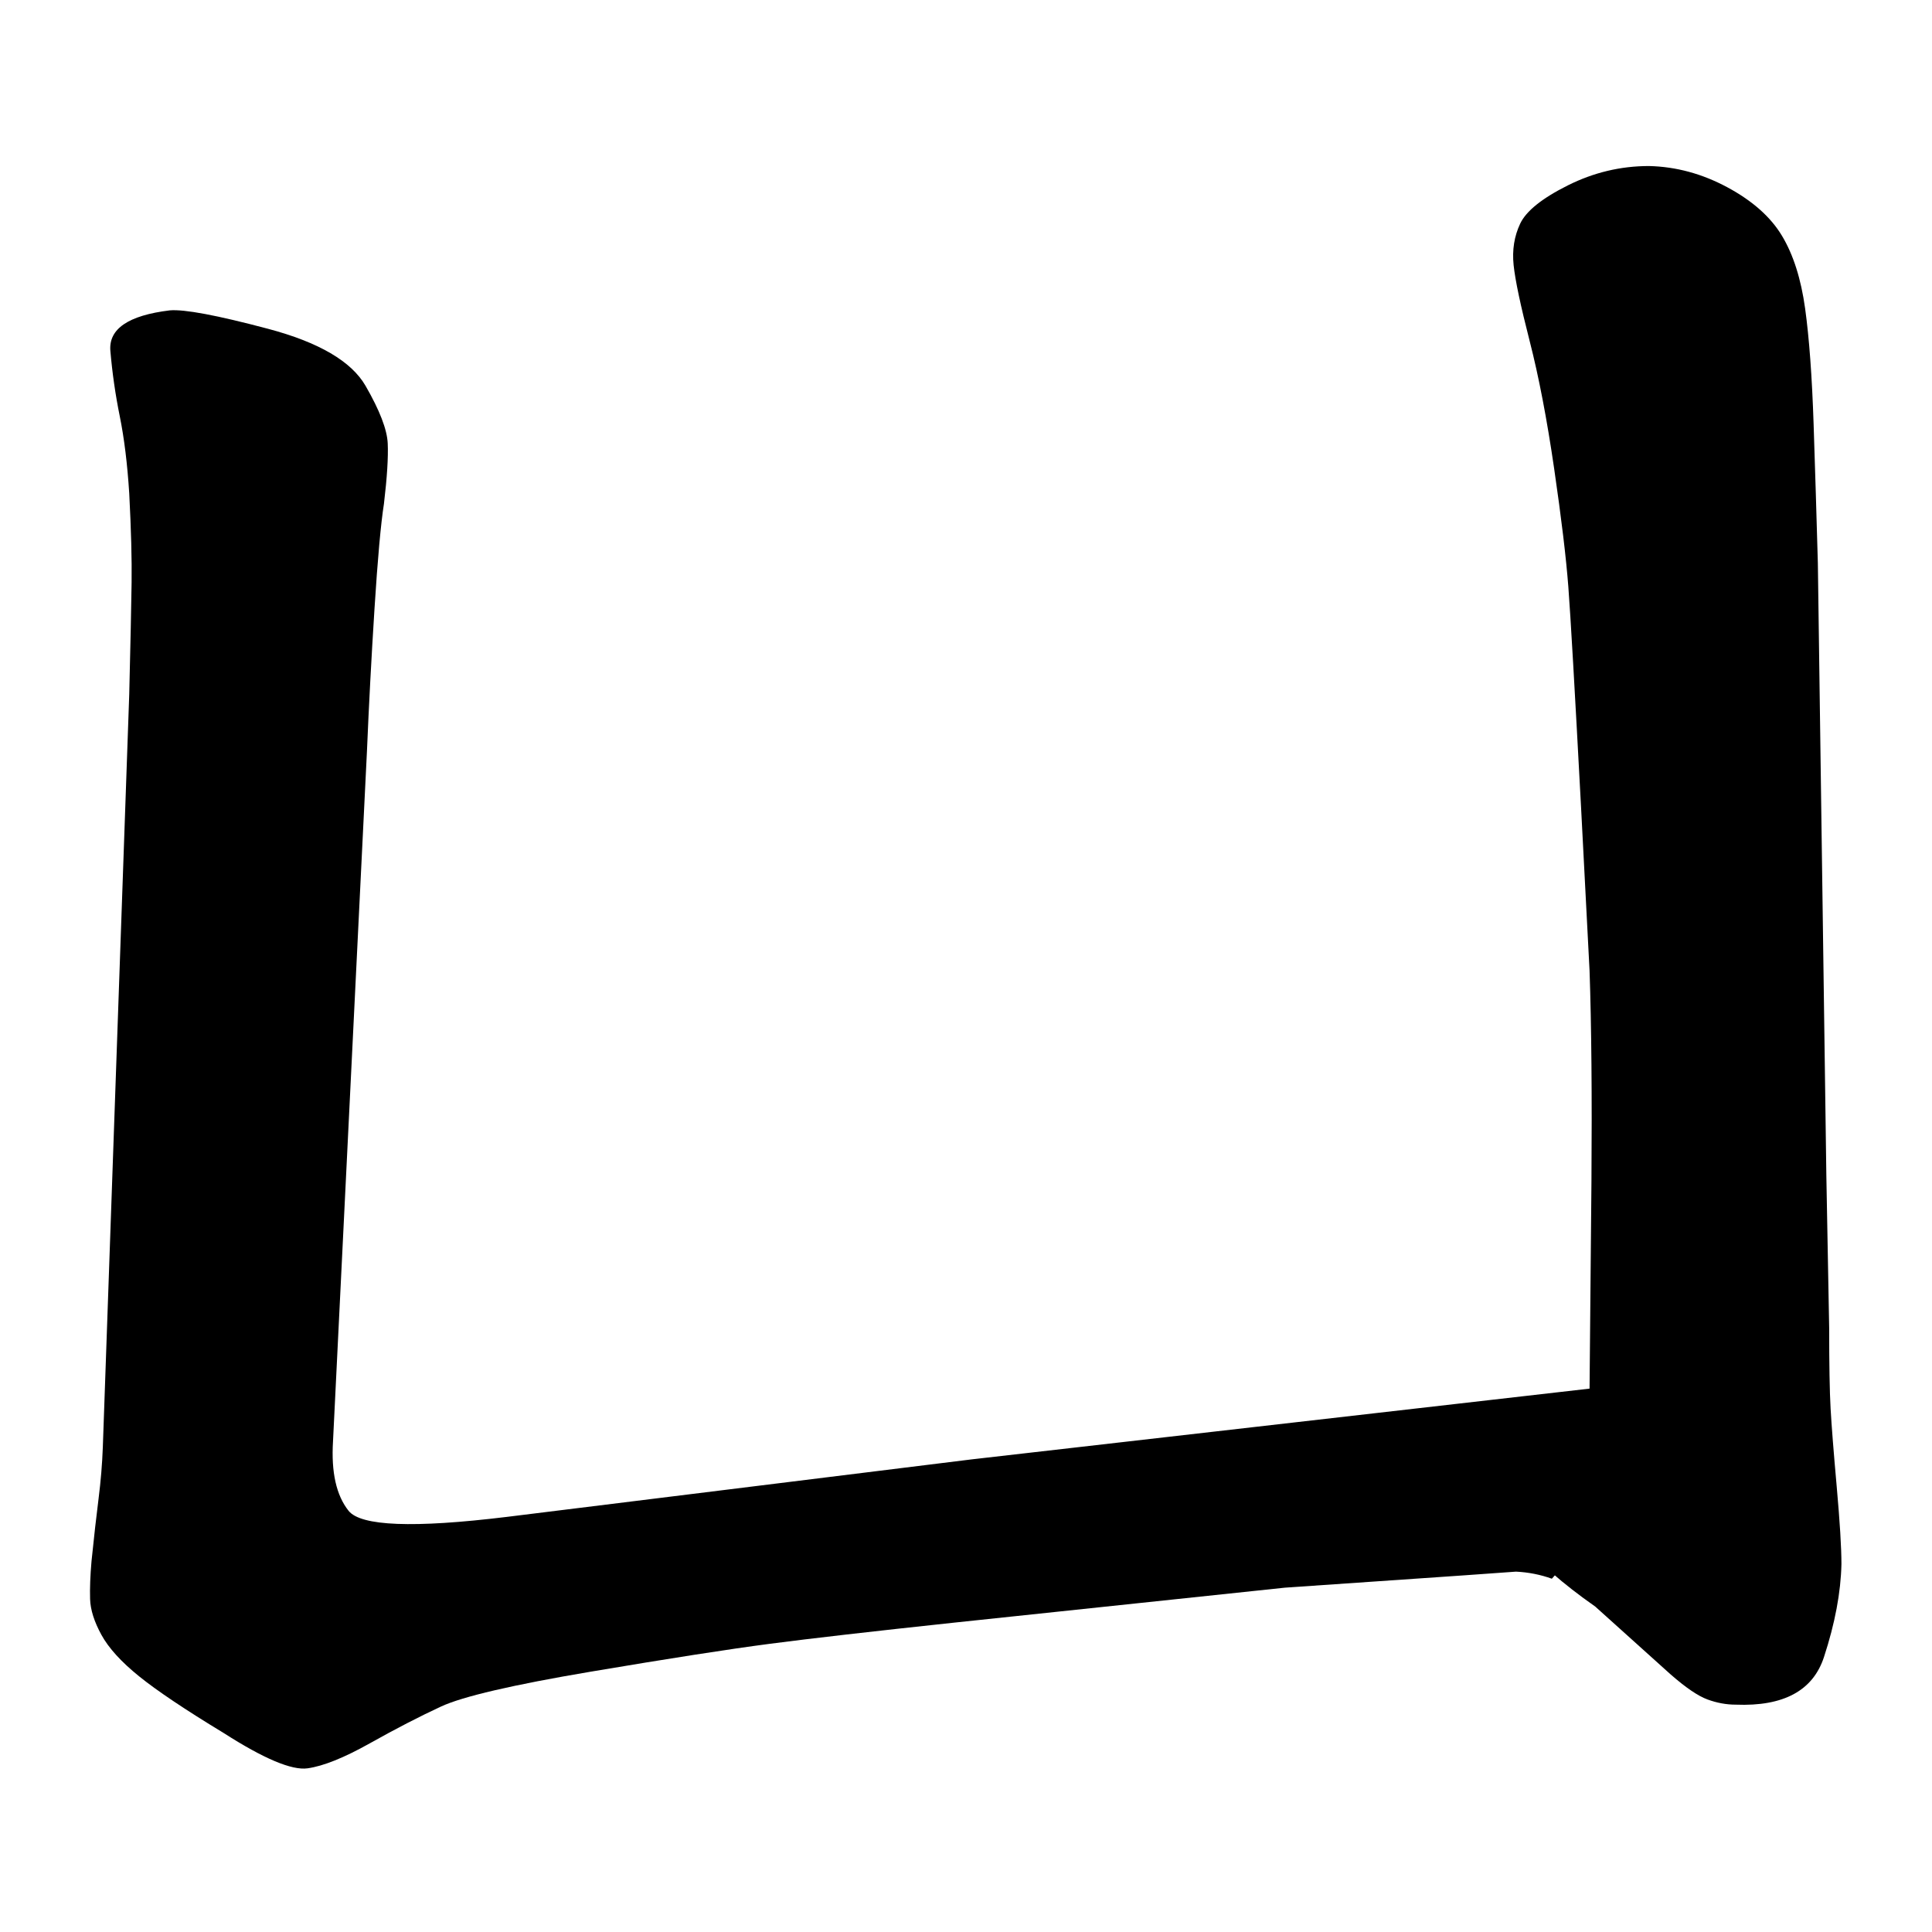
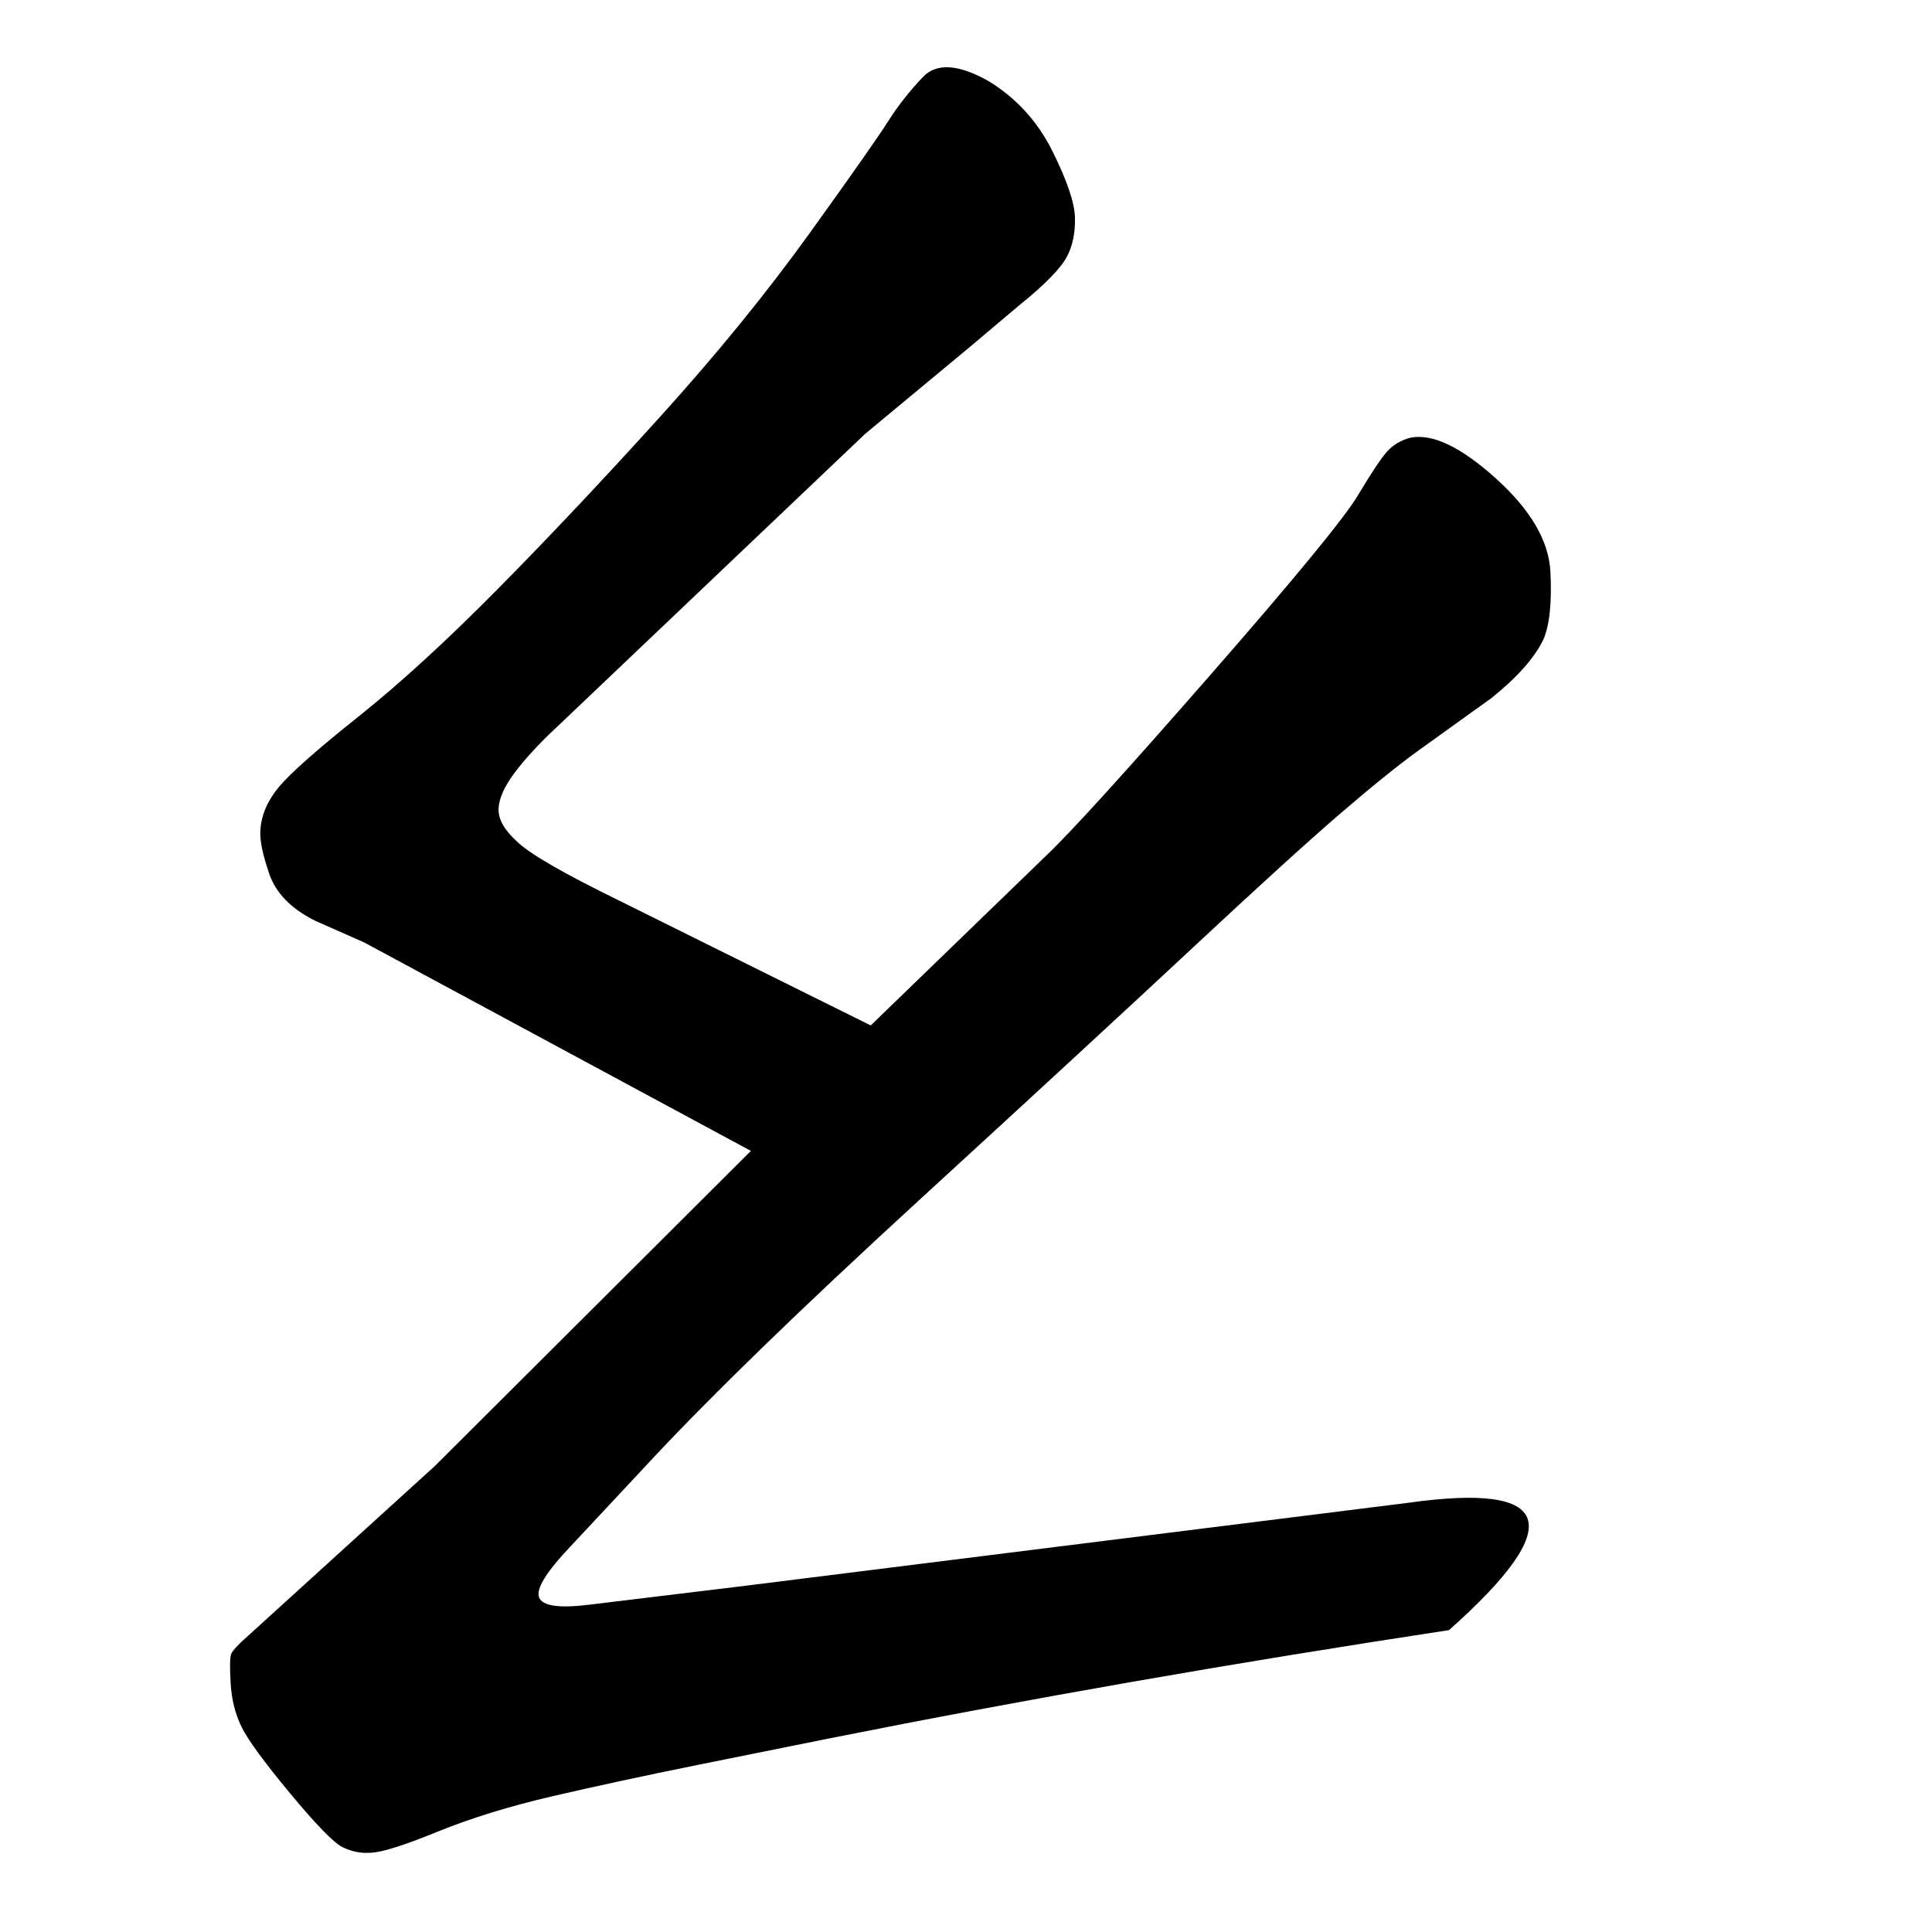
<svg xmlns="http://www.w3.org/2000/svg" width="2048" height="2048" viewBox="0 0 2048 2048" version="1.1">
  <g x="0" y="0">
    <g x="0" y="0">
-       <path d="M 1645 1673.5 Q 1627 1667, 1607 1666 L 1551 1670 L 1362 1683 L 1012 1720 Q 881 1734, 816 1742.5 Q 751 1751, 626.5 1772 Q 502 1793, 467.5 1809 Q 433 1825, 392 1848 Q 351 1871, 326 1874.5 Q 301 1878, 237 1837 Q 176 1800, 147.5 1777 Q 119 1754, 107.5 1733 Q 96 1712, 95.5 1695 Q 95 1678, 97 1655 Q 101 1616, 104.5 1588.5 Q 108 1561, 109 1534 L 137 736 Q 139 654, 139.5 617.5 Q 140 581, 137 523 Q 134 476, 127 441.5 Q 120 407, 117 372 Q 114 337, 180 329 Q 203 327, 284 348.5 Q 365 370, 387.5 409 Q 410 448, 411 470 Q 412 492, 407 534 Q 402 566, 397 645 Q 392 724, 389 796 L 353 1528 Q 350 1577, 369.5 1601.5 Q 389 1626, 537 1608 L 1030 1547 L 1685 1472 Q 1775 1532.75, 1645 1673.5 Z" fill="black" stroke-width="1" />
+       <path d="M 796 1220 L 386 999 L 334 976 Q 296 957, 285.5 926.5 Q 275 896, 276 881 Q 277 857, 295 835 Q 313 813, 379.5 760 Q 446 707, 528 624 Q 610 541, 700 441.5 Q 790 342, 858 247.5 Q 926 153, 941.5 128.5 Q 957 104, 978.5 81.5 Q 1000 59, 1048 86 Q 1092 113, 1115.5 160 Q 1139 207, 1139.5 231 Q 1140 255, 1131 272 Q 1121 291, 1080 324 L 1029 367 L 917 460 L 591 770 Q 563 796, 546 818.5 Q 529 841, 528.5 857.5 Q 528 874, 548 892 Q 567 911, 657 955 L 923 1087 C 1080.667 1166.333, 868.333 1255.667, 796 1220 Z" fill="black" stroke-width="1" />
    </g>
    <g x="0" y="0">
-       <path d="M 1685 1472 L 1687 1252 Q 1688 1116, 1685 1029 L 1676 856 Q 1666 668, 1662.5 622 Q 1659 576, 1647.5 497 Q 1636 418, 1621.5 361.5 Q 1607 305, 1604.5 281 Q 1602 257, 1611.5 237 Q 1621 217, 1662 196.5 Q 1703 176, 1748 176 Q 1791 177, 1831 198.5 Q 1871 220, 1889 250 Q 1907 280, 1913.5 327 Q 1920 374, 1922.5 449.5 Q 1925 525, 1927 597 L 1936 1246 L 1939 1408 Q 1939 1466, 1940.5 1493 Q 1942 1520, 1947 1576 Q 1952 1632, 1952 1658 Q 1951 1703, 1933.5 1756.5 Q 1916 1810, 1840 1807 Q 1825 1807, 1810 1801.5 Q 1795 1796, 1771 1775 L 1691 1703 Q 1483 1557.5, 1685 1472 Z" fill="black" stroke-width="1" />
+       <path d="M 923 1087 L 1109 907 Q 1148 870, 1283 715.5 Q 1418 561, 1439.5 525 Q 1461 489, 1470.5 478.5 Q 1480 468, 1495 464 Q 1530 457, 1585.5 507 Q 1641 557, 1643.5 606 Q 1646 655, 1636 678 Q 1622 707, 1581 740 L 1503 796 Q 1470 820, 1419.5 863.5 Q 1369 907, 1264.5 1004.5 Q 1160 1102, 974 1272.5 Q 788 1443, 690 1548 L 605 1639 Q 566 1680, 571.5 1693.5 Q 577 1707, 625 1701 L 790 1681 L 1493 1593 Q 1724.5 1560.5, 1536 1728 Q 1194 1780, 878 1843 L 739 1871 Q 655 1888, 586 1904 Q 517 1920, 463 1942 Q 409 1964, 392 1964 Q 377 1965, 363 1958 Q 349 1951, 307.5 1901 Q 266 1851, 256 1830.5 Q 246 1810, 244.5 1784.5 Q 243 1759, 245 1753.5 Q 247 1748, 263 1734 L 461 1554 L 796 1220 L 923 1087 Z" fill="black" stroke-width="1" />
    </g>
  </g>
</svg>
